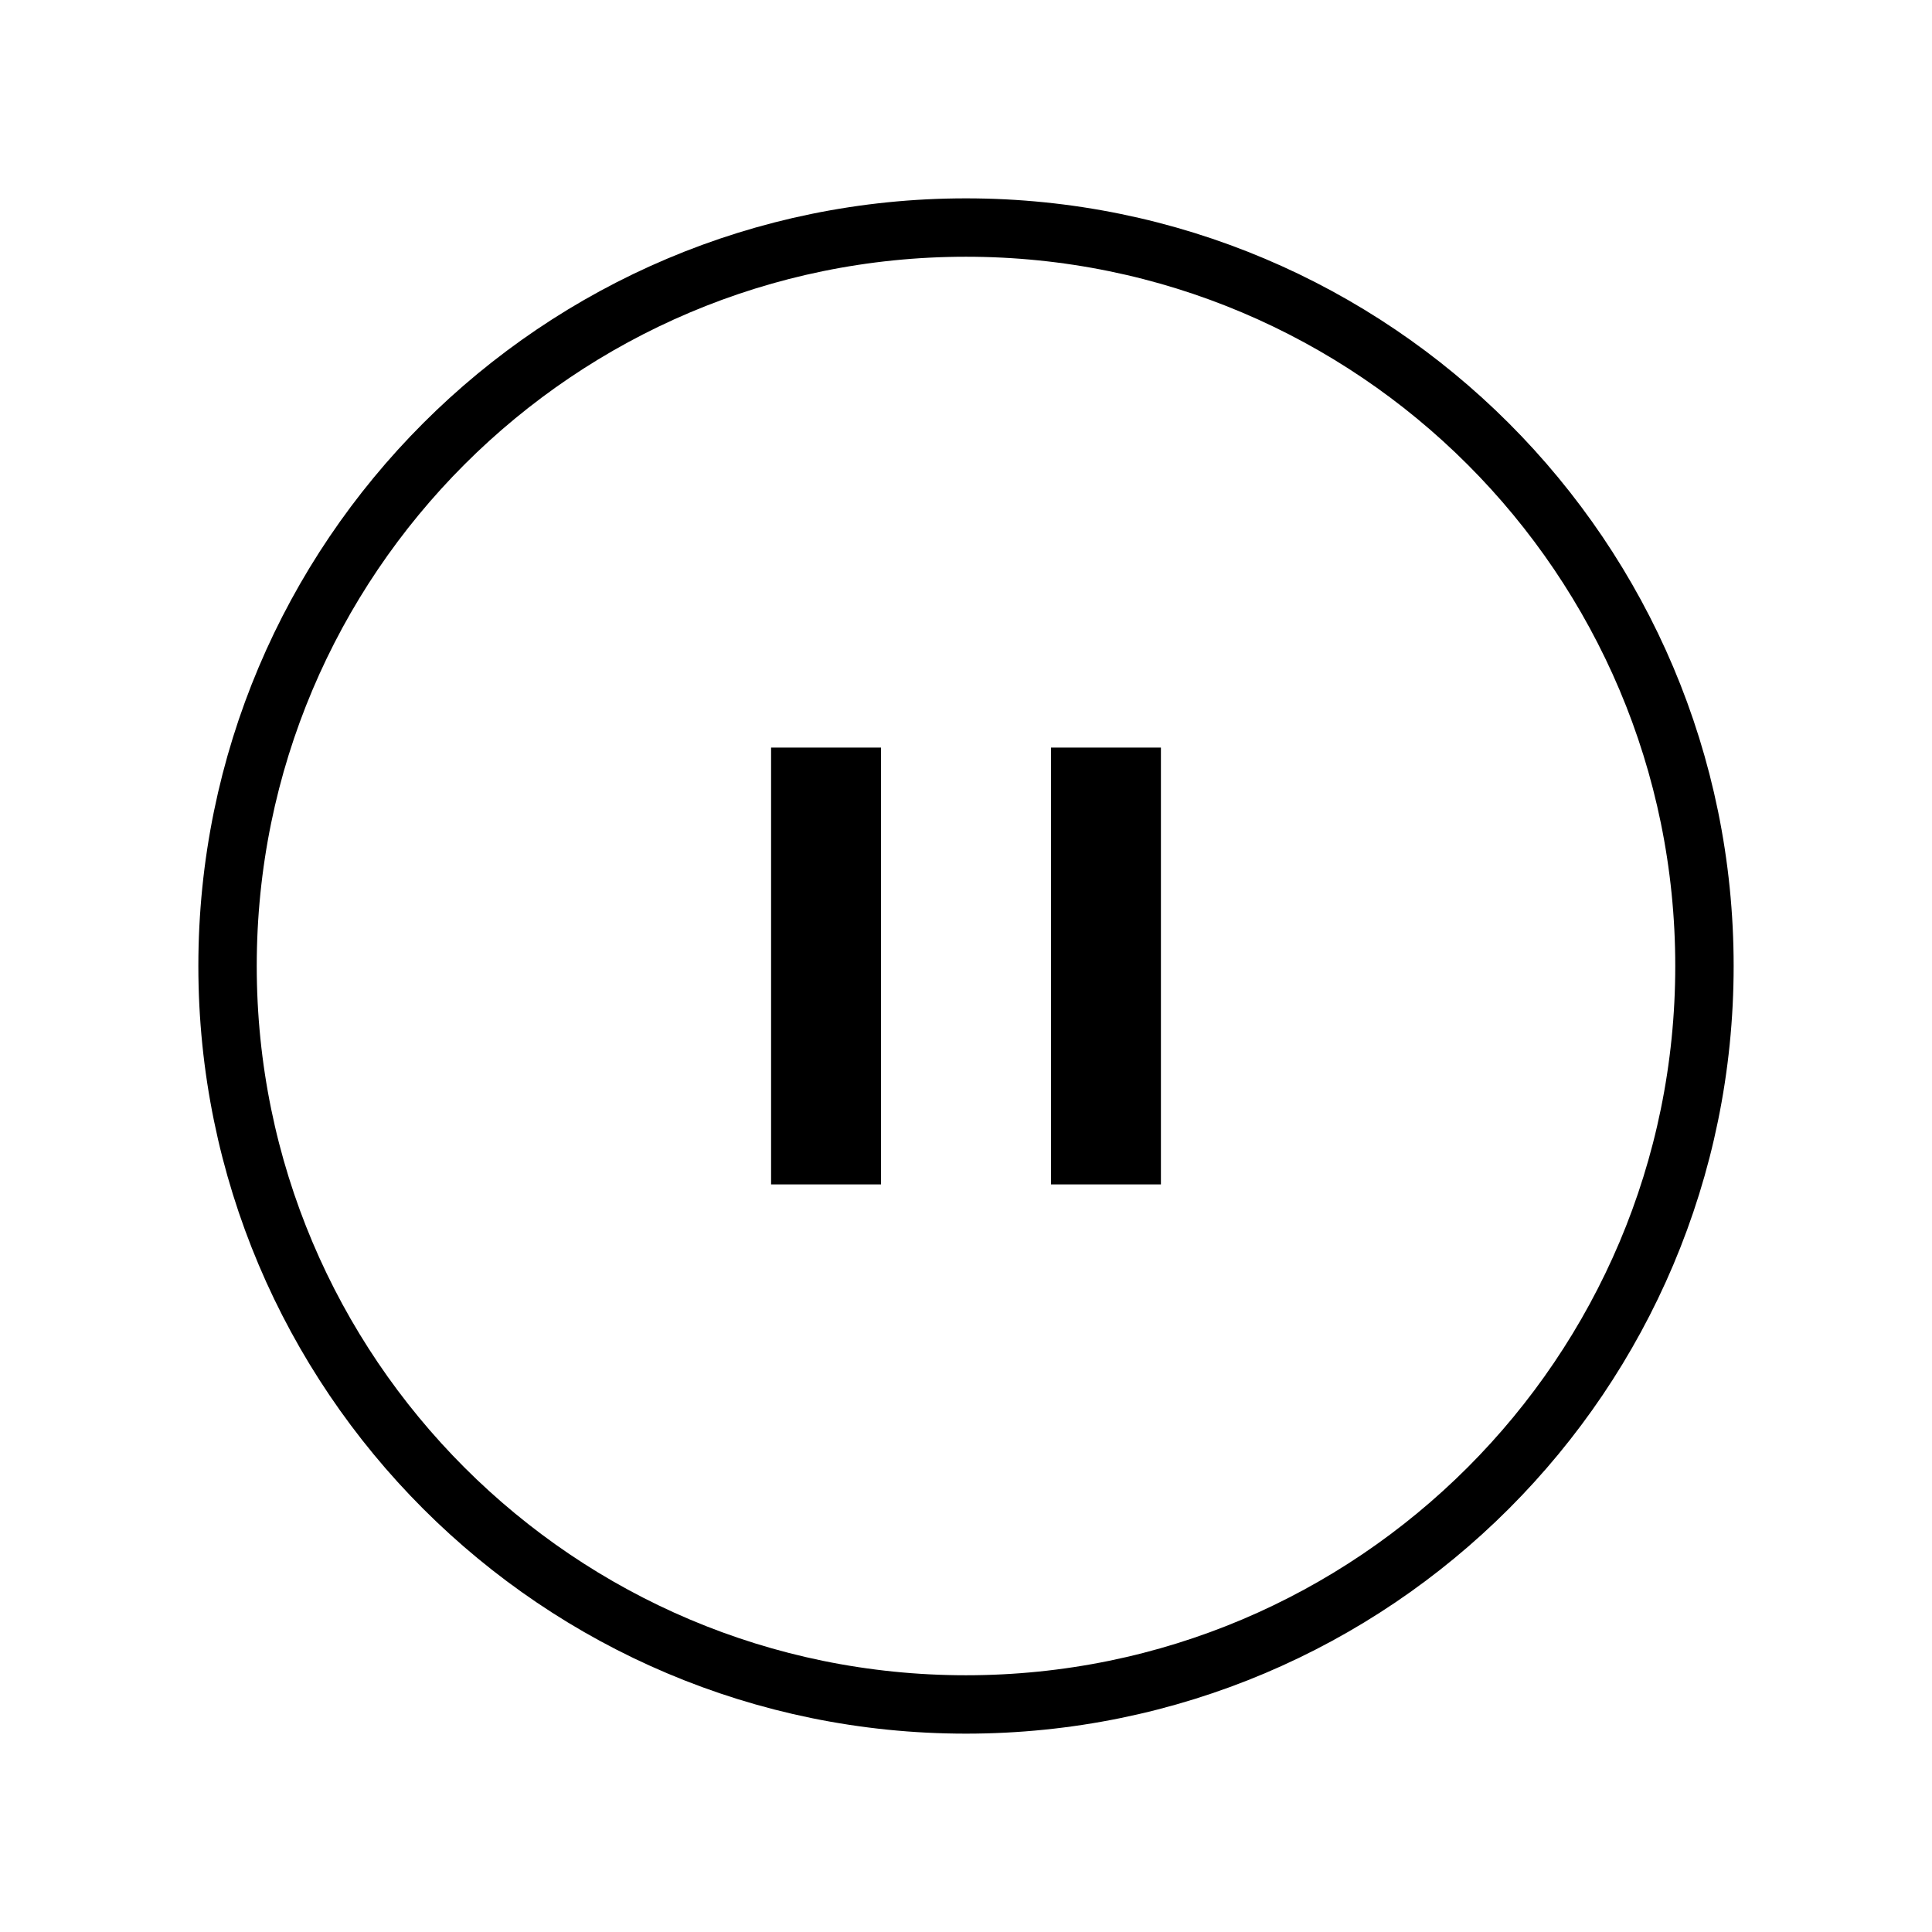
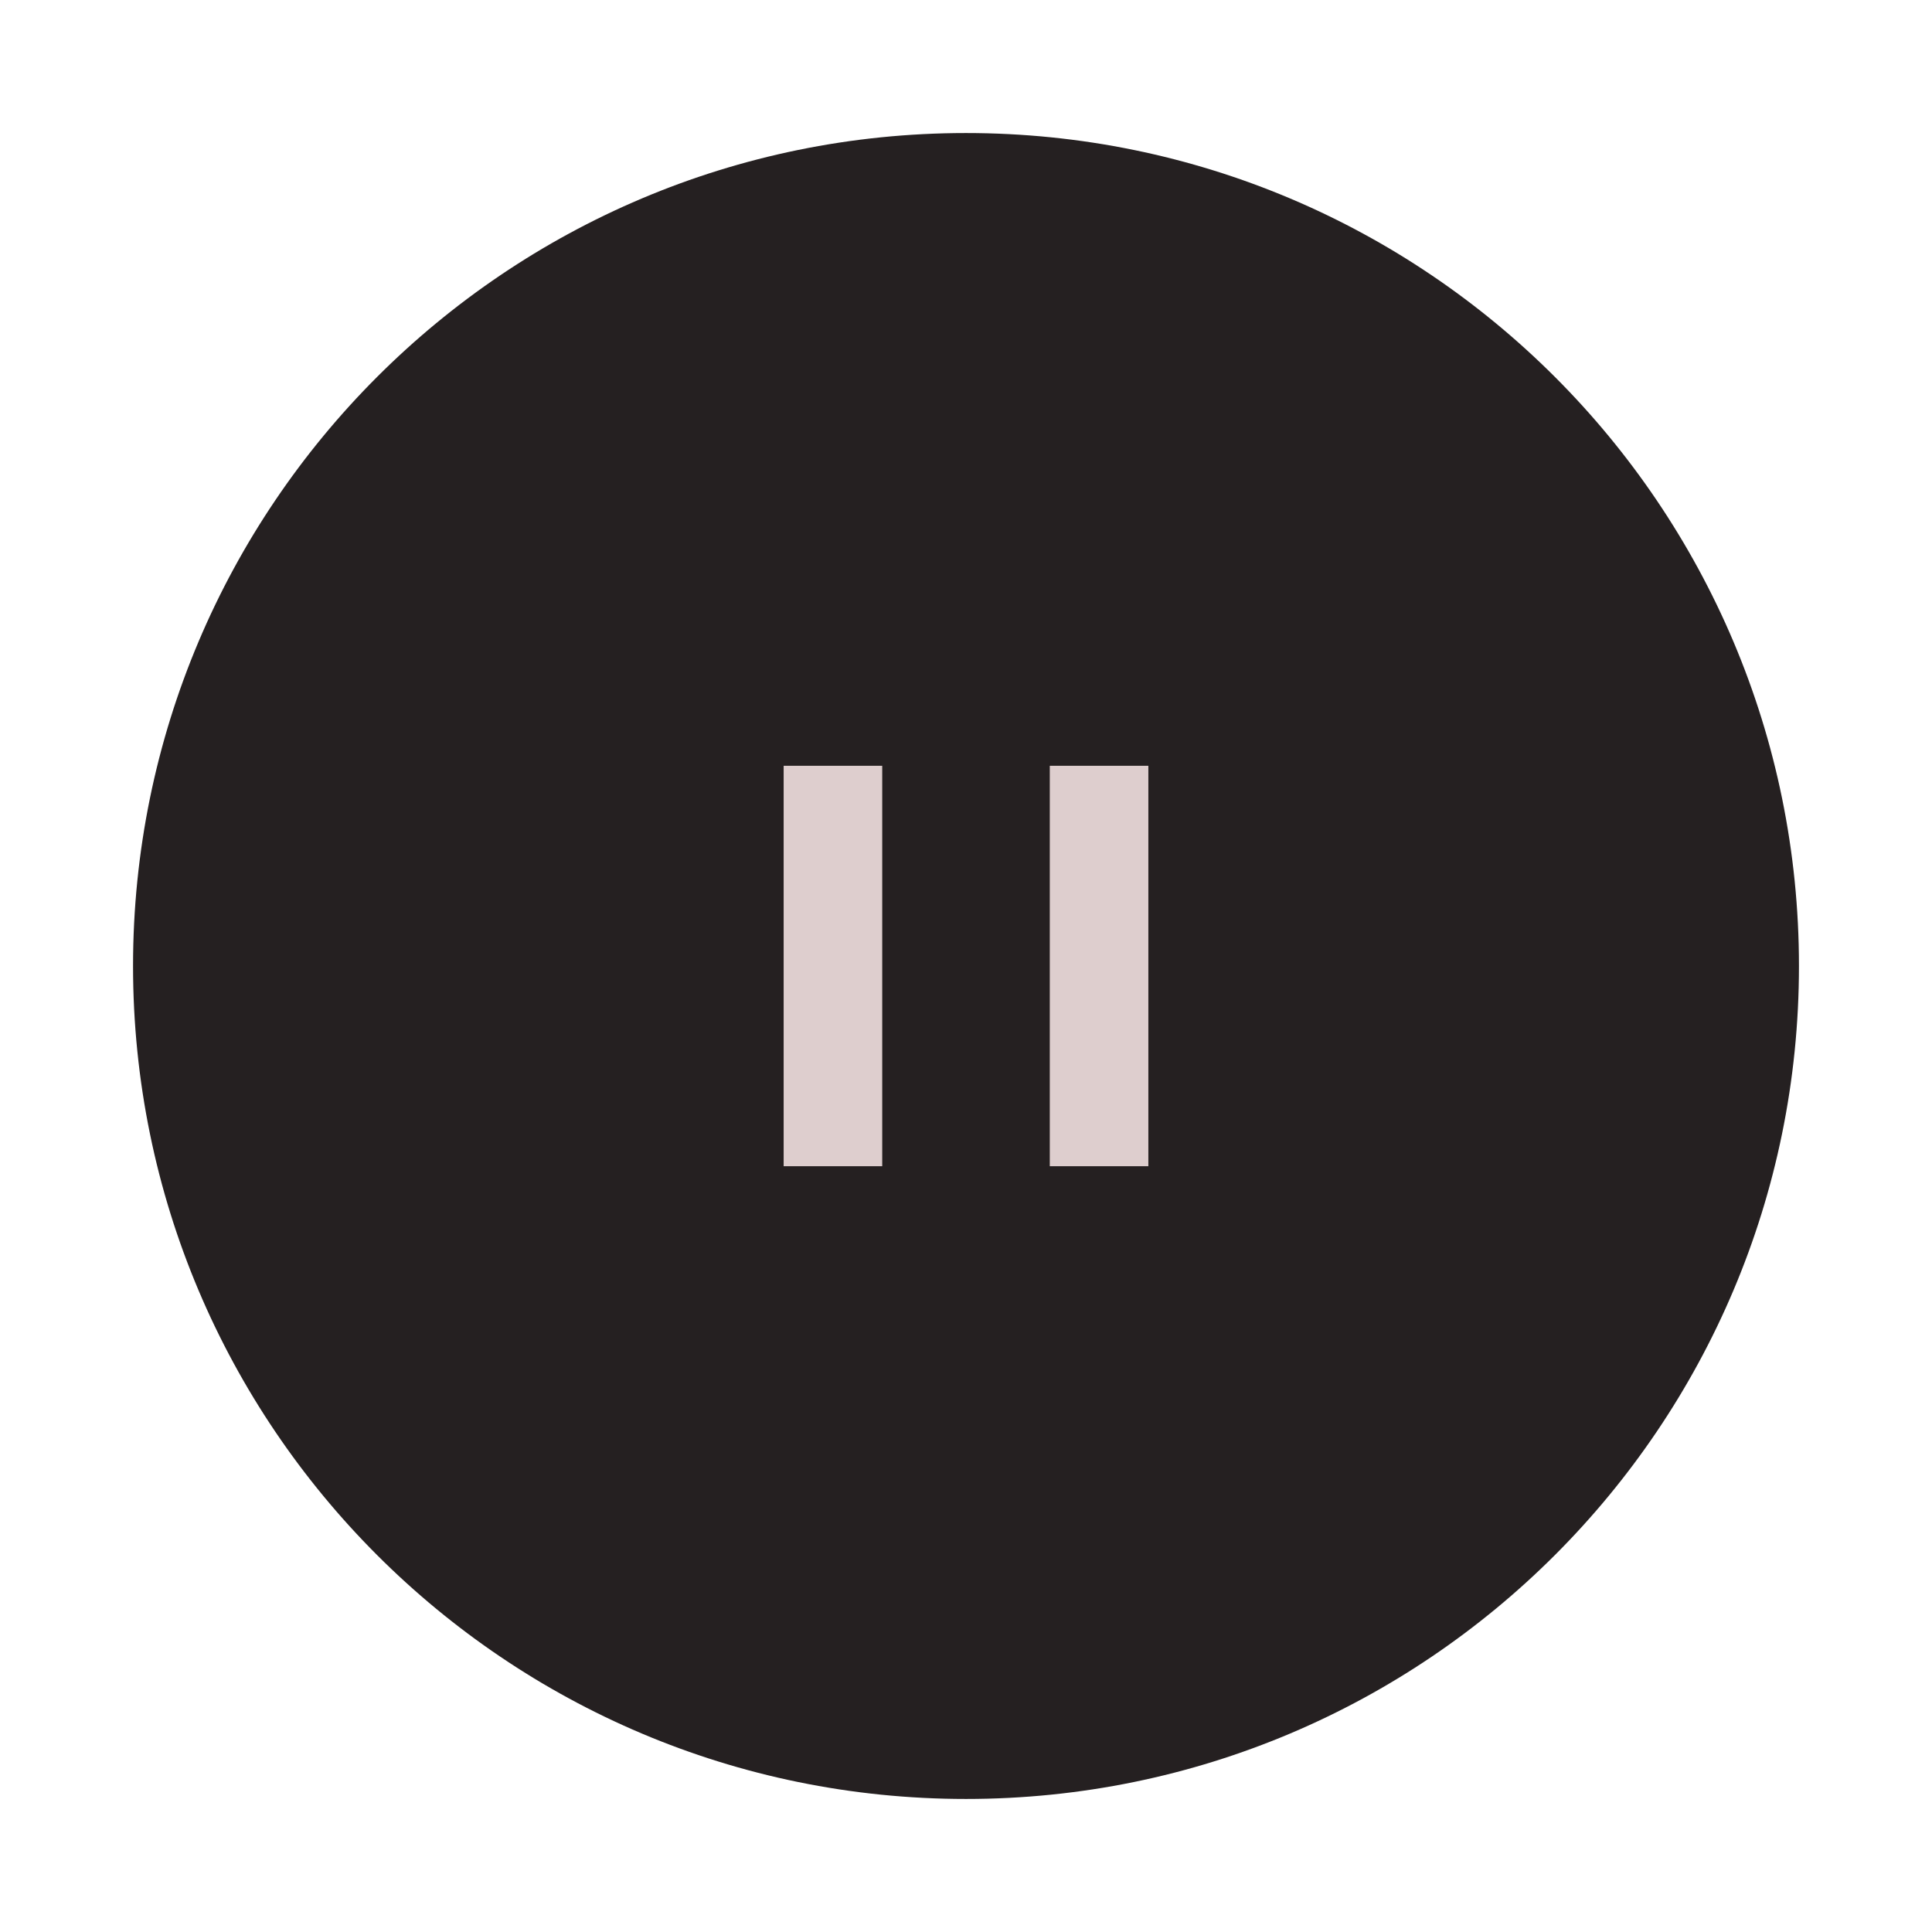
- <svg xmlns="http://www.w3.org/2000/svg" id="e1bJomvMQXa1" viewBox="0 0 450 450" shape-rendering="geometricPrecision" text-rendering="geometricPrecision">
-   <g transform="matrix(.8 0 0 0.8 45 45)">
+ <svg xmlns="http://www.w3.org/2000/svg" cache-id="8307f22d182141ce8133c3da95a746ce" id="erz4ScJlvyC1" viewBox="0 0 450 450" shape-rendering="geometricPrecision" text-rendering="geometricPrecision">
+   <g transform="matrix(.83 0 0 0.83 38.25 38.25)">
+     <ellipse rx="233.75" ry="233.75" transform="translate(225 225)" fill="#252021" stroke-width="17" />
    <g>
-       <ellipse rx="215" ry="215" transform="translate(225 225)" fill="none" stroke="#000" stroke-width="17" />
+       <rect width="76.038" height="20.832" rx="0" ry="0" transform="matrix(.363777 0 0 5.394147 173.8281 168.8139)" fill="#decece" stroke-width="0" />
+       <rect width="76.038" height="20.832" rx="0" ry="0" transform="matrix(.363777 0 0 5.394147 248.5111 168.8139)" fill="#decece" stroke-width="0" />
    </g>
-     <rect width="30.439" height="136.317" rx="0" ry="0" transform="matrix(1.051276 0 0 0.932962 168.2495 161.4105)" stroke-width="0" />
-     <rect width="46.222" height="136.317" rx="0" ry="0" transform="matrix(.692308 0 0 0.932962 249.7505 161.4105)" stroke-width="0" />
  </g>
</svg>
